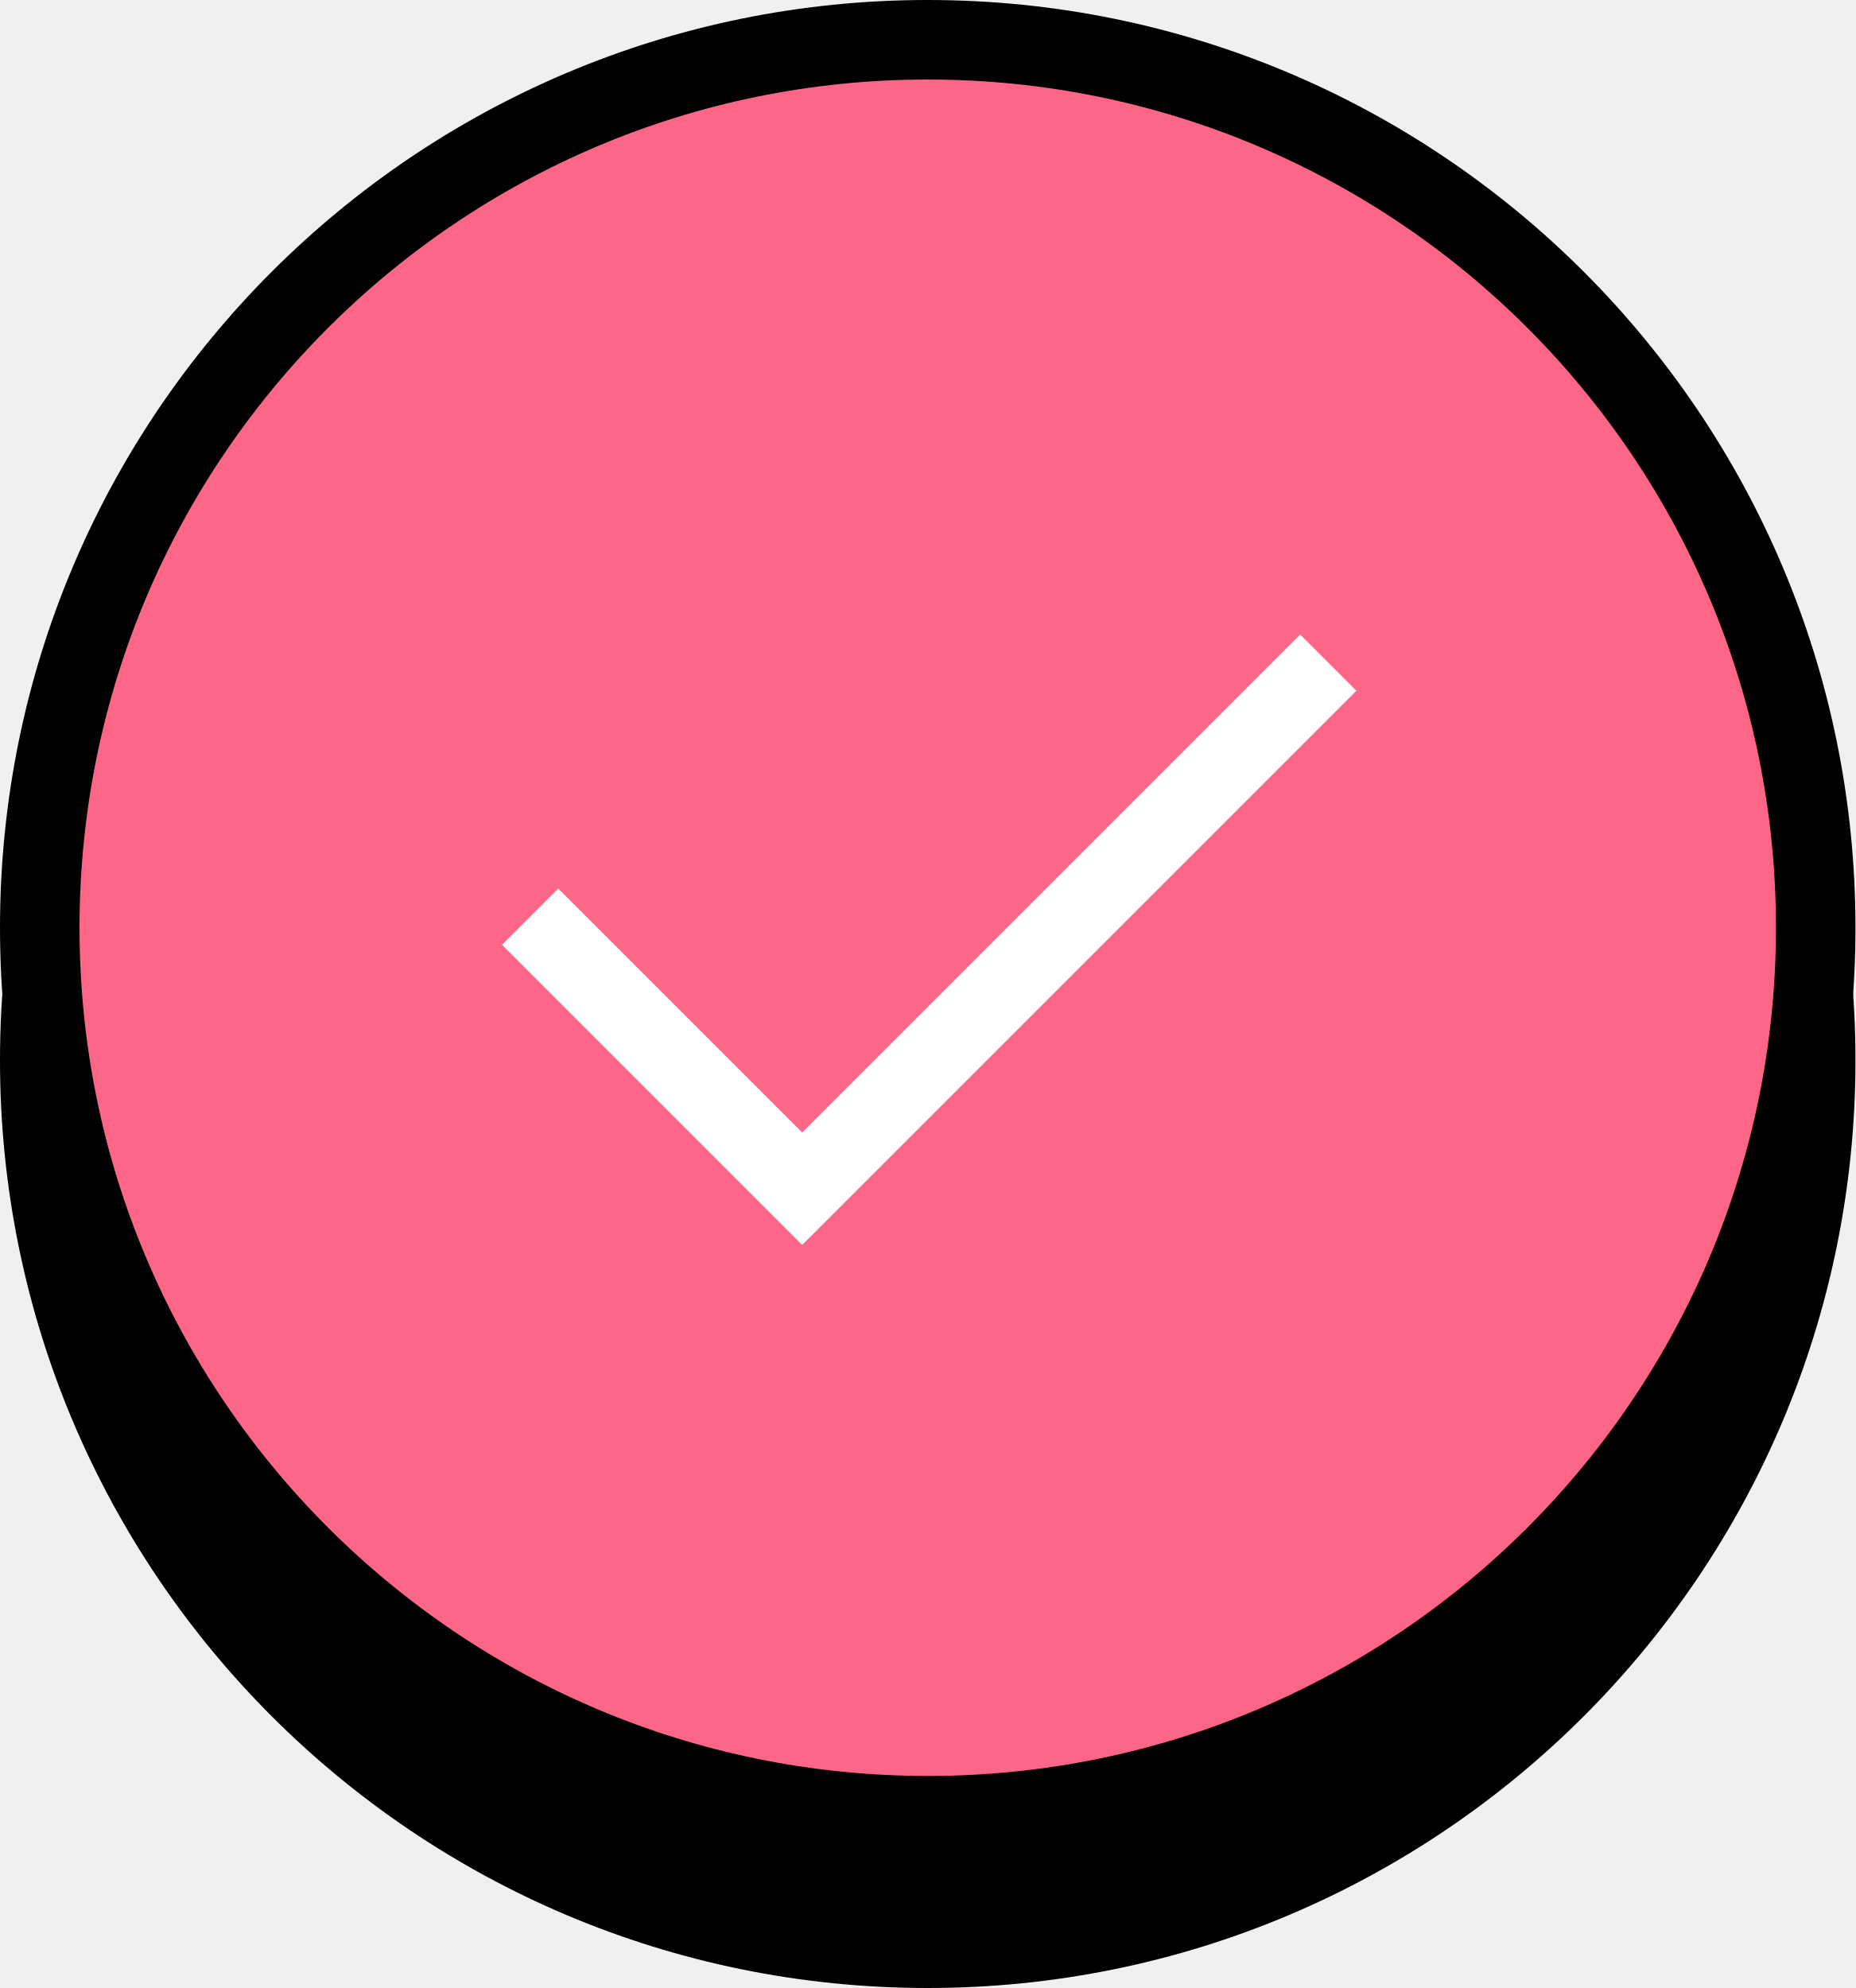
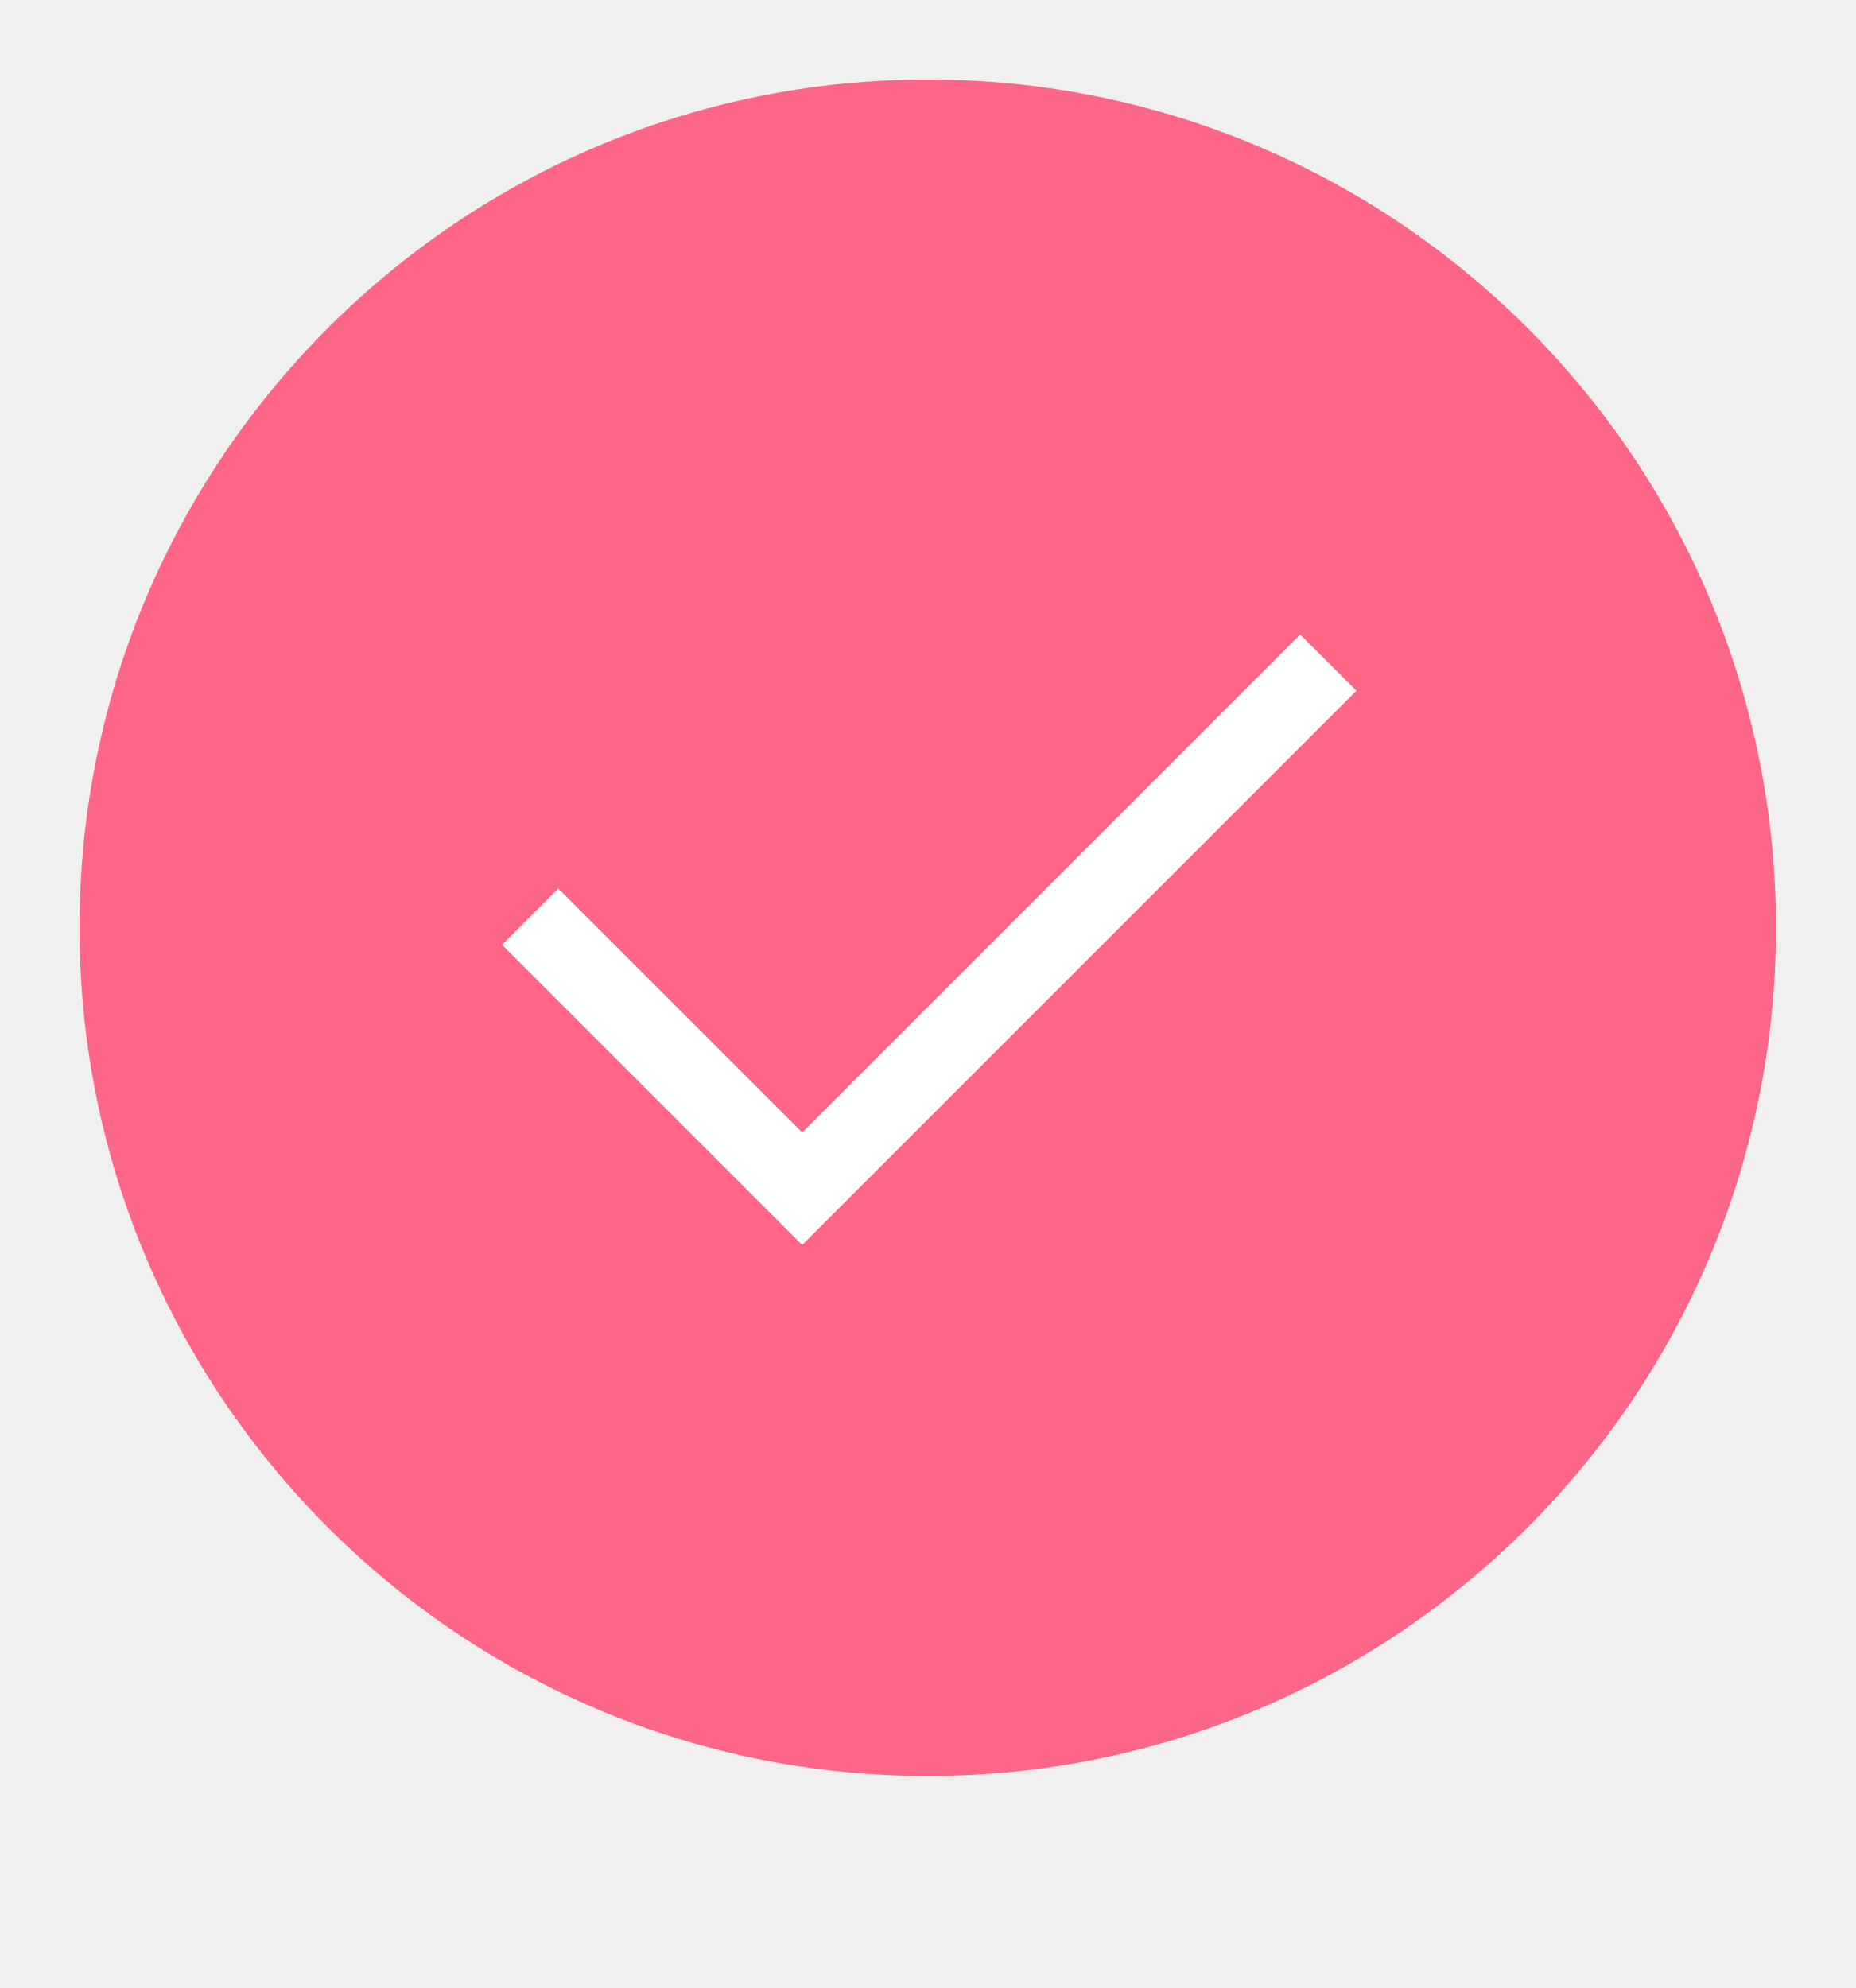
<svg xmlns="http://www.w3.org/2000/svg" width="70px" height="75px" viewBox="0 0 70 75" version="1.1">
  <g id="Designs" stroke="none" stroke-width="1" fill="none" fill-rule="evenodd">
    <g id="icon-check">
-       <circle id="Oval-Copy-37" fill="#000000" cx="35" cy="35" r="35" />
-       <circle id="Oval-Copy-38" fill="#000000" cx="35" cy="40" r="35" />
      <circle id="Oval-Copy-39" fill="#FD6687" cx="35" cy="35" r="32" />
      <polyline id="Path" stroke="#FFFFFF" stroke-width="3" points="20 34.582 30.264 44.846 50.11 25" />
    </g>
  </g>
</svg>
